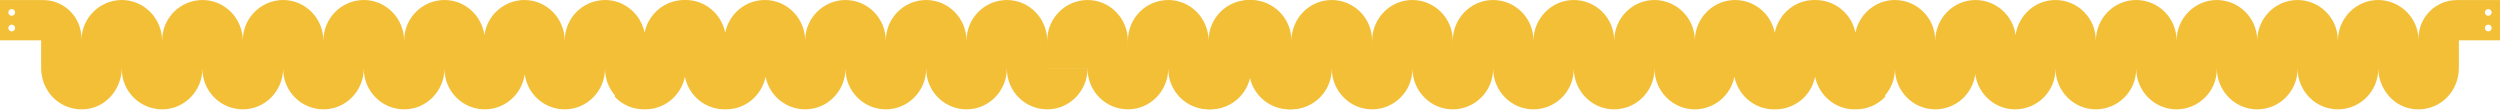
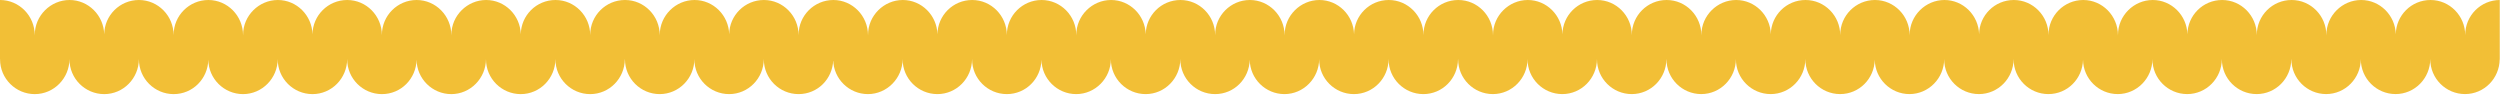
- <svg xmlns="http://www.w3.org/2000/svg" width="2819.575" height="123.325" viewBox="0 0 2819.575 123.325">
-   <g transform="translate(-129.212 0.001)">
-     <path d="M1575.6,12541.818l-.022-.644c0,25.448-20.391,46.149-45.455,46.149a45.586,45.586,0,0,1-45.518-45.506l-.013-3.4v2.77h-.013c-.006,25.439-20.391,46.138-45.452,46.138a45.588,45.588,0,0,1-45.521-45.506l-.032-9.632v8.963h-45.49l.025-31.645a45.728,45.728,0,0,1,45.518-45.5c25.063,0,45.455,20.7,45.455,46.149h-.013v15.306l.057-15.95a45.585,45.585,0,0,1,45.518-45.5c24.691,0,44.829,20.095,45.426,45.019a45.728,45.728,0,0,1,45.505-45.019c25.063,0,45.448,20.7,45.455,46.137h.032v31.038h45.509c0,25.448-20.388,46.149-45.455,46.149A45.586,45.586,0,0,1,1575.6,12541.818Zm-272.988,0-.035-9.632v8.988h.013c0,25.448-20.391,46.149-45.458,46.149a45.586,45.586,0,0,1-45.518-45.506l-.021-.249c-.21,25.268-20.523,45.755-45.456,45.755a45.586,45.586,0,0,1-45.518-45.506l-.024-.231c-.22,25.259-20.526,45.737-45.453,45.737a45.615,45.615,0,0,1-44.675-36.824c-4.261,20.991-22.606,36.824-44.523,36.824-.3,0-.6-.016-.907-.022s-.591.022-.891.022a45.618,45.618,0,0,1-44.678-36.824c-4.258,20.991-22.6,36.824-44.523,36.824-.268,0-.531-.016-.8-.022-.253.007-.5.022-.749.022a44.967,44.967,0,0,1-32.9-14.055v-1.769a45.286,45.286,0,0,1-11.072-29.683l-.009-3.4v2.77h-.013c-.006,25.439-20.395,46.138-45.455,46.138a45.6,45.6,0,0,1-45.12-39.592c-3.146,22.354-22.119,39.592-44.987,39.592a45.586,45.586,0,0,1-45.521-45.506l-.032-9.632v8.988h.009c0,25.448-20.388,46.149-45.455,46.149a45.586,45.586,0,0,1-45.518-45.506l-.024-.283c-.19,25.284-20.508,45.789-45.453,45.789a45.586,45.586,0,0,1-45.518-45.506l-.022-.644c0,25.448-20.391,46.149-45.455,46.149a45.586,45.586,0,0,1-45.521-45.506l-.009-3.4v2.767h-.009c-.009,25.439-20.395,46.138-45.455,46.138a45.586,45.586,0,0,1-45.521-45.506l-.032-9.632v8.881l-.013.116c0,21.9-17.277,46.141-45.186,46.141-25.638,0-45.723-20.625-45.723-46.952v-30.845H167v-45.442h48.8a43.125,43.125,0,0,1,43.035,43.12l.013,2.3a45.728,45.728,0,0,1,45.518-45.5c25.027,0,45.395,20.646,45.455,46.04l.045-.535a45.585,45.585,0,0,1,45.518-45.5c24.691,0,44.829,20.095,45.426,45.016A45.729,45.729,0,0,1,486.313,12464c25.06,0,45.449,20.7,45.455,46.137h.032v2.841l.013-3.473a45.585,45.585,0,0,1,45.518-45.5c25.06,0,45.449,20.7,45.455,46.137h.01v9.083l.035-9.715a45.585,45.585,0,0,1,45.518-45.5c22.878,0,41.85,17.248,44.991,39.6a45.773,45.773,0,0,1,45.117-39.6c25.019,0,45.381,20.624,45.458,46l.042-.5a45.585,45.585,0,0,1,45.518-45.5,44.788,44.788,0,0,1,11.031,1.377v-.009a42.677,42.677,0,0,1,8.251,3,46.2,46.2,0,0,1,25.221,32.5A45.8,45.8,0,0,1,938.65,12464c.294,0,.581.019.872.022s.588-.022.885-.022c21.977,0,40.359,15.918,44.555,37a45.61,45.61,0,0,1,44.706-37c24.691,0,44.833,20.095,45.426,45.016A45.729,45.729,0,0,1,1120.6,12464c25.06,0,45.452,20.7,45.455,46.137h.035v2.841l.01-3.473a45.585,45.585,0,0,1,45.518-45.5c25.06,0,45.448,20.7,45.455,46.137h.013l.031-.632a45.585,45.585,0,0,1,45.518-45.5c25.067,0,45.455,20.7,45.455,46.149h-.01v31.025h45.509c0,25.448-20.391,46.149-45.455,46.149A45.586,45.586,0,0,1,1302.615,12541.818Zm-273-.644h.009l-.009-2.755Zm-90.986,0v-.054Zm-134.716-31.025Zm-454.094,0Zm-173.4-14.541a3.807,3.807,0,1,0,3.8-3.806A3.805,3.805,0,0,0,176.418,12495.608Zm0-17.6a3.807,3.807,0,1,0,3.8-3.81A3.806,3.806,0,0,0,176.418,12478Z" transform="translate(-37.789 -12464.001)" fill="#F2BF36" />
-     <path d="M1408.6,45.506l-.022.644C1408.58,20.7,1388.189,0,1363.125,0a45.586,45.586,0,0,0-45.518,45.506l-.013,3.4v-2.77h-.013C1317.576,20.7,1297.191,0,1272.13,0a45.588,45.588,0,0,0-45.521,45.506l-.032,9.632V46.175h-45.49l.025,31.645a45.728,45.728,0,0,0,45.518,45.5c25.063,0,45.455-20.7,45.455-46.149h-.013V61.869l.057,15.95a45.585,45.585,0,0,0,45.518,45.5c24.691,0,44.829-20.095,45.426-45.019a45.728,45.728,0,0,0,45.505,45.019c25.063,0,45.448-20.7,45.455-46.137h.032V46.149h45.509C1499.575,20.7,1479.187,0,1454.12,0A45.586,45.586,0,0,0,1408.6,45.506Zm-272.988,0-.035,9.632V46.149h.013C1135.592,20.7,1115.2,0,1090.134,0a45.586,45.586,0,0,0-45.518,45.506l-.021.249C1044.385,20.487,1024.072,0,999.139,0a45.586,45.586,0,0,0-45.518,45.506l-.024.231C953.377,20.479,933.071,0,908.144,0a45.615,45.615,0,0,0-44.675,36.824C859.208,15.833,840.863,0,818.946,0c-.3,0-.6.016-.907.022S817.449,0,817.149,0a45.618,45.618,0,0,0-44.678,36.824C768.213,15.833,749.868,0,727.948,0c-.268,0-.531.016-.8.022C726.9.016,726.653,0,726.4,0a44.967,44.967,0,0,0-32.9,14.055v1.769A45.286,45.286,0,0,0,682.43,45.506l-.009,3.4v-2.77h-.013C682.4,20.7,662.013,0,636.953,0a45.6,45.6,0,0,0-45.12,39.592C588.686,17.238,569.713,0,546.845,0a45.586,45.586,0,0,0-45.521,45.506l-.032,9.632V46.149h.009C501.3,20.7,480.914,0,455.847,0a45.586,45.586,0,0,0-45.518,45.506l-.024.283C410.115,20.5,389.8,0,364.852,0a45.586,45.586,0,0,0-45.518,45.506l-.022.644C319.312,20.7,298.921,0,273.857,0a45.586,45.586,0,0,0-45.521,45.506l-.009,3.4V46.138h-.009C228.307,20.7,207.922,0,182.862,0a45.586,45.586,0,0,0-45.521,45.506l-.032,9.632V46.257l-.013-.116C137.3,24.242,120.02,0,92.11,0,66.472,0,46.387,20.625,46.387,46.952V77.8H0v45.442H48.8a43.125,43.125,0,0,0,43.035-43.12l.013-2.3a45.728,45.728,0,0,0,45.518,45.5c25.027,0,45.395-20.646,45.455-46.04l.045.535a45.585,45.585,0,0,0,45.518,45.5c24.691,0,44.829-20.095,45.426-45.016a45.729,45.729,0,0,0,45.505,45.016c25.06,0,45.448-20.7,45.455-46.137h.032V74.347l.013,3.473a45.585,45.585,0,0,0,45.518,45.5c25.06,0,45.449-20.7,45.455-46.137h.01V68.1l.035,9.715a45.585,45.585,0,0,0,45.518,45.5c22.878,0,41.85-17.248,44.991-39.6a45.773,45.773,0,0,0,45.117,39.6c25.019,0,45.381-20.624,45.458-46l.042.5a45.585,45.585,0,0,0,45.518,45.5,44.788,44.788,0,0,0,11.031-1.377v.009a42.677,42.677,0,0,0,8.251-3,46.2,46.2,0,0,0,25.221-32.5,45.8,45.8,0,0,0,44.675,36.862c.294,0,.581-.019.872-.022s.588.022.885.022c21.977,0,40.359-15.918,44.555-37a45.61,45.61,0,0,0,44.706,37c24.691,0,44.833-20.095,45.426-45.016A45.729,45.729,0,0,0,953.6,123.324c25.06,0,45.452-20.7,45.455-46.137h.035V74.347l.01,3.473a45.585,45.585,0,0,0,45.518,45.5c25.06,0,45.448-20.7,45.455-46.137h.013l.031.632a45.585,45.585,0,0,0,45.518,45.5c25.067,0,45.455-20.7,45.455-46.149h-.01V46.149h45.509C1226.587,20.7,1206.2,0,1181.132,0A45.586,45.586,0,0,0,1135.614,45.506Zm-273,.644h.009l-.009,2.755Zm-90.986,0V46.2ZM636.912,77.175Zm-454.094,0ZM9.417,91.716a3.807,3.807,0,1,1,3.8,3.806A3.805,3.805,0,0,1,9.417,91.716Zm0,17.6a3.807,3.807,0,1,1,3.8,3.81A3.806,3.806,0,0,1,9.417,109.32Z" transform="translate(2948.787 123.324) rotate(180)" fill="#F2BF36" />
+ <svg xmlns="http://www.w3.org/2000/svg" id="Layer_2" data-name="Layer 2" viewBox="0 0 2431.94 91.55">
+   <defs>
+     <style>
+       .cls-1 {
+         fill: #F2BF36;
+       }
+     </style>
+   </defs>
+   <g id="Layer_1-2" data-name="Layer 1">
+     <path class="cls-1" d="M2431.9,0c-18.61,0-33.79,15.15-33.79,33.78v2.58c0-1.31,0-2.11,0-2.11h-.02c0-18.89-15.14-34.25-33.74-34.25s-33.58,14.96-33.78,33.42c-.44-18.5-15.39-33.42-33.72-33.42s-33.79,15.15-33.79,33.78l-.04.87v-.39h0c0-18.89-15.14-34.26-33.74-34.26-.02,0-.04,0-.06,0h0s-.03,0-.04,0c-18.61,0-33.79,15.15-33.79,33.78v2.58c0-1.31,0-2.11,0-2.11h-.02c0-18.89-15.14-34.25-33.74-34.25s-33.58,14.96-33.78,33.42c-.44-18.5-15.39-33.42-33.72-33.42s-33.79,15.15-33.79,33.78l-.04.87v-.39h0C2060.25,15.39,2045.16.04,2026.59,0h0s-.03,0-.04,0c0,0-.01,0-.02,0s-.01,0-.02,0c-.02,0-.04,0-.06,0h0c-18.56.05-33.7,15.18-33.7,33.78v2.58c0-1.31,0-2.11,0-2.11h-.02c0-18.89-15.14-34.25-33.74-34.25s-33.58,14.96-33.78,33.42c-.44-18.5-15.39-33.42-33.72-33.42s-33.79,15.15-33.79,33.78l-.04.87v-.39h0C1857.65,15.39,1842.55.04,1823.98,0h0s-.03,0-.04,0c0,0-.01,0-.02,0s-.01,0-.02,0c-.02,0-.04,0-.06,0h0c-18.56.05-33.7,15.18-33.7,33.78v2.58c0-1.31,0-2.11,0-2.11h-.02c0-18.89-15.14-34.25-33.74-34.25s-33.58,14.96-33.78,33.42c-.44-18.5-15.39-33.42-33.72-33.42s-33.79,15.15-33.79,33.78l-.04.87v-.39h0c0-18.89-15.14-34.26-33.74-34.26-.01,0-.03,0-.04,0-.01,0-.03,0-.04,0-18.61,0-33.79,15.15-33.79,33.78v2.58c0-1.31,0-2.11,0-2.11h-.02c0-18.89-15.14-34.25-33.74-34.25s-33.58,14.96-33.78,33.42c-.44-18.5-15.39-33.42-33.72-33.42s-33.79,15.15-33.79,33.78l-.04.87v-.39h0c0-18.89-15.14-34.26-33.74-34.26-.02,0-.04,0-.06,0h0s-.03,0-.04,0c-18.61,0-33.79,15.15-33.79,33.78v2.58c0-1.31,0-2.11,0-2.11h-.02c0-18.89-15.14-34.25-33.74-34.25s-33.58,14.96-33.78,33.42c-.44-18.5-15.39-33.42-33.72-33.42s-33.79,15.15-33.79,33.78l-.04.87v-.39h0C1249.58,15.39,1234.48.04,1215.91,0h0s-.03,0-.04,0c0,0-.01,0-.02,0s-.01,0-.02,0c-.02,0-.04,0-.06,0h0c-18.56.05-33.7,15.18-33.7,33.78v2.58c0-1.31,0-2.11,0-2.11h-.02c0-18.89-15.14-34.25-33.74-34.25s-33.58,14.96-33.78,33.42c-.44-18.5-15.39-33.42-33.72-33.42s-33.79,15.15-33.79,33.78l-.04.87v-.39h0C1046.97,15.39,1031.87.04,1013.3,0h0s-.03,0-.04,0c0,0-.01,0-.02,0s-.01,0-.02,0c-.02,0-.04,0-.06,0h0c-18.56.05-33.7,15.18-33.7,33.78v2.58c0-1.31,0-2.11,0-2.11h-.02c0-18.89-15.14-34.25-33.74-34.25s-33.58,14.96-33.78,33.42c-.44-18.5-15.39-33.42-33.72-33.42s-33.79,15.15-33.79,33.78l-.04.87v-.39h0C844.36,15.4,829.27.05,810.71,0h0s-.03,0-.04,0c0,0-.02,0-.03,0s-.02,0-.03,0c-.02,0-.04,0-.06,0h0c-18.55.06-33.68,15.19-33.68,33.78v2.58c0-1.31,0-2.11,0-2.11h-.02c0-18.89-15.14-34.25-33.74-34.25s-33.58,14.96-33.78,33.42c-.44-18.5-15.39-33.42-33.72-33.42s-33.79,15.15-33.79,33.78l-.04.87v-.39h0c0-18.89-15.14-34.26-33.74-34.26-.02,0-.04,0-.06,0h0s-.03,0-.04,0c-18.61,0-33.79,15.15-33.79,33.78v2.58c0-1.31,0-2.11,0-2.11h-.02c0-18.89-15.14-34.25-33.74-34.25s-33.58,14.96-33.78,33.42c-.44-18.5-15.39-33.42-33.72-33.42s-33.79,15.15-33.79,33.78l-.04.87v-.39h0C439.02,15.39,423.93.04,405.36,0h0s-.03,0-.04,0c0,0-.01,0-.02,0s-.01,0-.02,0c-.02,0-.04,0-.06,0h0c-18.56.05-33.7,15.18-33.7,33.78v2.58c0-1.31,0-2.11,0-2.11h-.02c0-18.89-15.14-34.25-33.74-34.25s-33.58,14.96-33.78,33.42c-.44-18.5-15.39-33.42-33.72-33.42s-33.79,15.15-33.79,33.78l-.04.87v-.39h0C236.42,15.39,221.32.04,202.75,0h0s-.03,0-.04,0c0,0-.01,0-.02,0s-.01,0-.02,0c-.02,0-.04,0-.06,0h0c-18.56.05-33.7,15.18-33.7,33.78v2.58c0-1.31,0-2.11,0-2.11h-.02c0-18.89-15.14-34.25-33.74-34.25s-33.58,14.96-33.78,33.42C100.91,14.92,85.96,0,67.63,0s-33.79,15.15-33.79,33.78l-.04.87v-.39h0C33.81,15.37,18.67,0,.06,0c-.02,0-.04,0-.06,0v57.77c0-.12,0-.24.01-.36h.04v.36c0,18.63,15.19,33.78,33.79,33.78s33.74-15.36,33.74-34.25h0v-2.05,2.52c0,18.63,15.19,33.78,33.8,33.78s33.65-15.28,33.74-34.1h.02v.32c0,18.63,15.19,33.78,33.79,33.78s33.31-14.95,33.72-33.48c.17,18.49,15.28,33.48,33.78,33.48s33.74-15.36,33.74-34.25h0v-2.05,2.52c0,18.63,15.19,33.78,33.8,33.78s33.65-15.28,33.74-34.1h.02v.32c0,18.63,15.19,33.78,33.79,33.78s33.3-14.94,33.72-33.46c.17,18.48,15.28,33.46,33.78,33.46s33.74-15.36,33.74-34.25h0v-2.05,2.52c0,18.63,15.19,33.78,33.8,33.78s33.65-15.28,33.74-34.1h.02v.32c0,18.63,15.19,33.78,33.79,33.78s33.52-15.16,33.73-33.87l.03.08c0,.57.02,1.14.04,1.7v-1.74c0-.11,0-.21,0-.32h.04v.36c0,18.63,15.19,33.78,33.79,33.78s33.74-15.36,33.74-34.25h0v-2.05,2.52c0,18.63,15.19,33.78,33.8,33.78s33.65-15.28,33.74-34.1h.02v.32c0,18.63,15.19,33.78,33.79,33.78s33.14-14.78,33.71-33.16c.33,18.34,15.38,33.16,33.78,33.16s33.74-15.36,33.74-34.25h0v-2.05,2.52c0,18.63,15.19,33.78,33.8,33.78s33.65-15.28,33.74-34.1h.02v.32c0,18.63,15.19,33.78,33.79,33.78s33.31-14.95,33.72-33.48c.17,18.49,15.28,33.48,33.78,33.48s33.74-15.36,33.74-34.25h0v-2.05,2.52c0,18.63,15.19,33.78,33.8,33.78s33.65-15.28,33.74-34.1h.02v.32c0,18.63,15.19,33.78,33.79,33.78s33.3-14.94,33.72-33.46c.17,18.48,15.28,33.46,33.78,33.46s33.74-15.36,33.74-34.25h0v-2.05,2.52c0,18.63,15.19,33.78,33.8,33.78s33.65-15.28,33.74-34.1h.02v.32c0,18.63,15.19,33.78,33.79,33.78s33.53-15.16,33.73-33.87l.03.08c0,.57.02,1.14.04,1.7v-1.74c0-.11,0-.21,0-.32h.04v.36c0,18.63,15.19,33.78,33.79,33.78s33.74-15.36,33.74-34.25h0v-2.05,2.52c0,18.63,15.19,33.78,33.8,33.78s33.65-15.28,33.74-34.1h.02v.32c0,18.63,15.19,33.78,33.79,33.78s33.52-15.16,33.73-33.87l.03.08c0,.57.02,1.14.04,1.7v-2.06h.02v.36c0,18.63,15.19,33.78,33.79,33.78s33.74-15.36,33.74-34.25h0v-2.05,2.52c0,18.63,15.19,33.78,33.8,33.78s33.65-15.28,33.74-34.1h.02v.32c0,18.63,15.19,33.78,33.79,33.78s33.31-14.95,33.72-33.48c.17,18.49,15.28,33.48,33.78,33.48s33.74-15.36,33.74-34.25h0v-2.05,2.52c0,18.63,15.19,33.78,33.8,33.78s33.65-15.28,33.74-34.1h.02v.32c0,18.63,15.19,33.78,33.79,33.78s33.3-14.94,33.72-33.46c.17,18.48,15.28,33.46,33.78,33.46s33.74-15.36,33.74-34.25h0v-2.05,2.52c0,18.63,15.19,33.78,33.8,33.78s33.65-15.28,33.74-34.1h.02v.32c0,18.63,15.19,33.78,33.79,33.78s33.53-15.16,33.73-33.87l.03.08c0,.57.02,1.14.04,1.7v-1.74c0-.11,0-.21,0-.32h.04v.36c0,18.63,15.19,33.78,33.79,33.78s33.74-15.36,33.74-34.25h0v-2.05,2.52c0,18.63,15.19,33.78,33.8,33.78s33.65-15.28,33.74-34.1h.02v.32c0,18.63,15.19,33.78,33.79,33.78s33.52-15.16,33.73-33.87l.03.08c0,.57.01,1.14.04,1.7V0s-.03,0-.04,0Z" />
  </g>
</svg>
